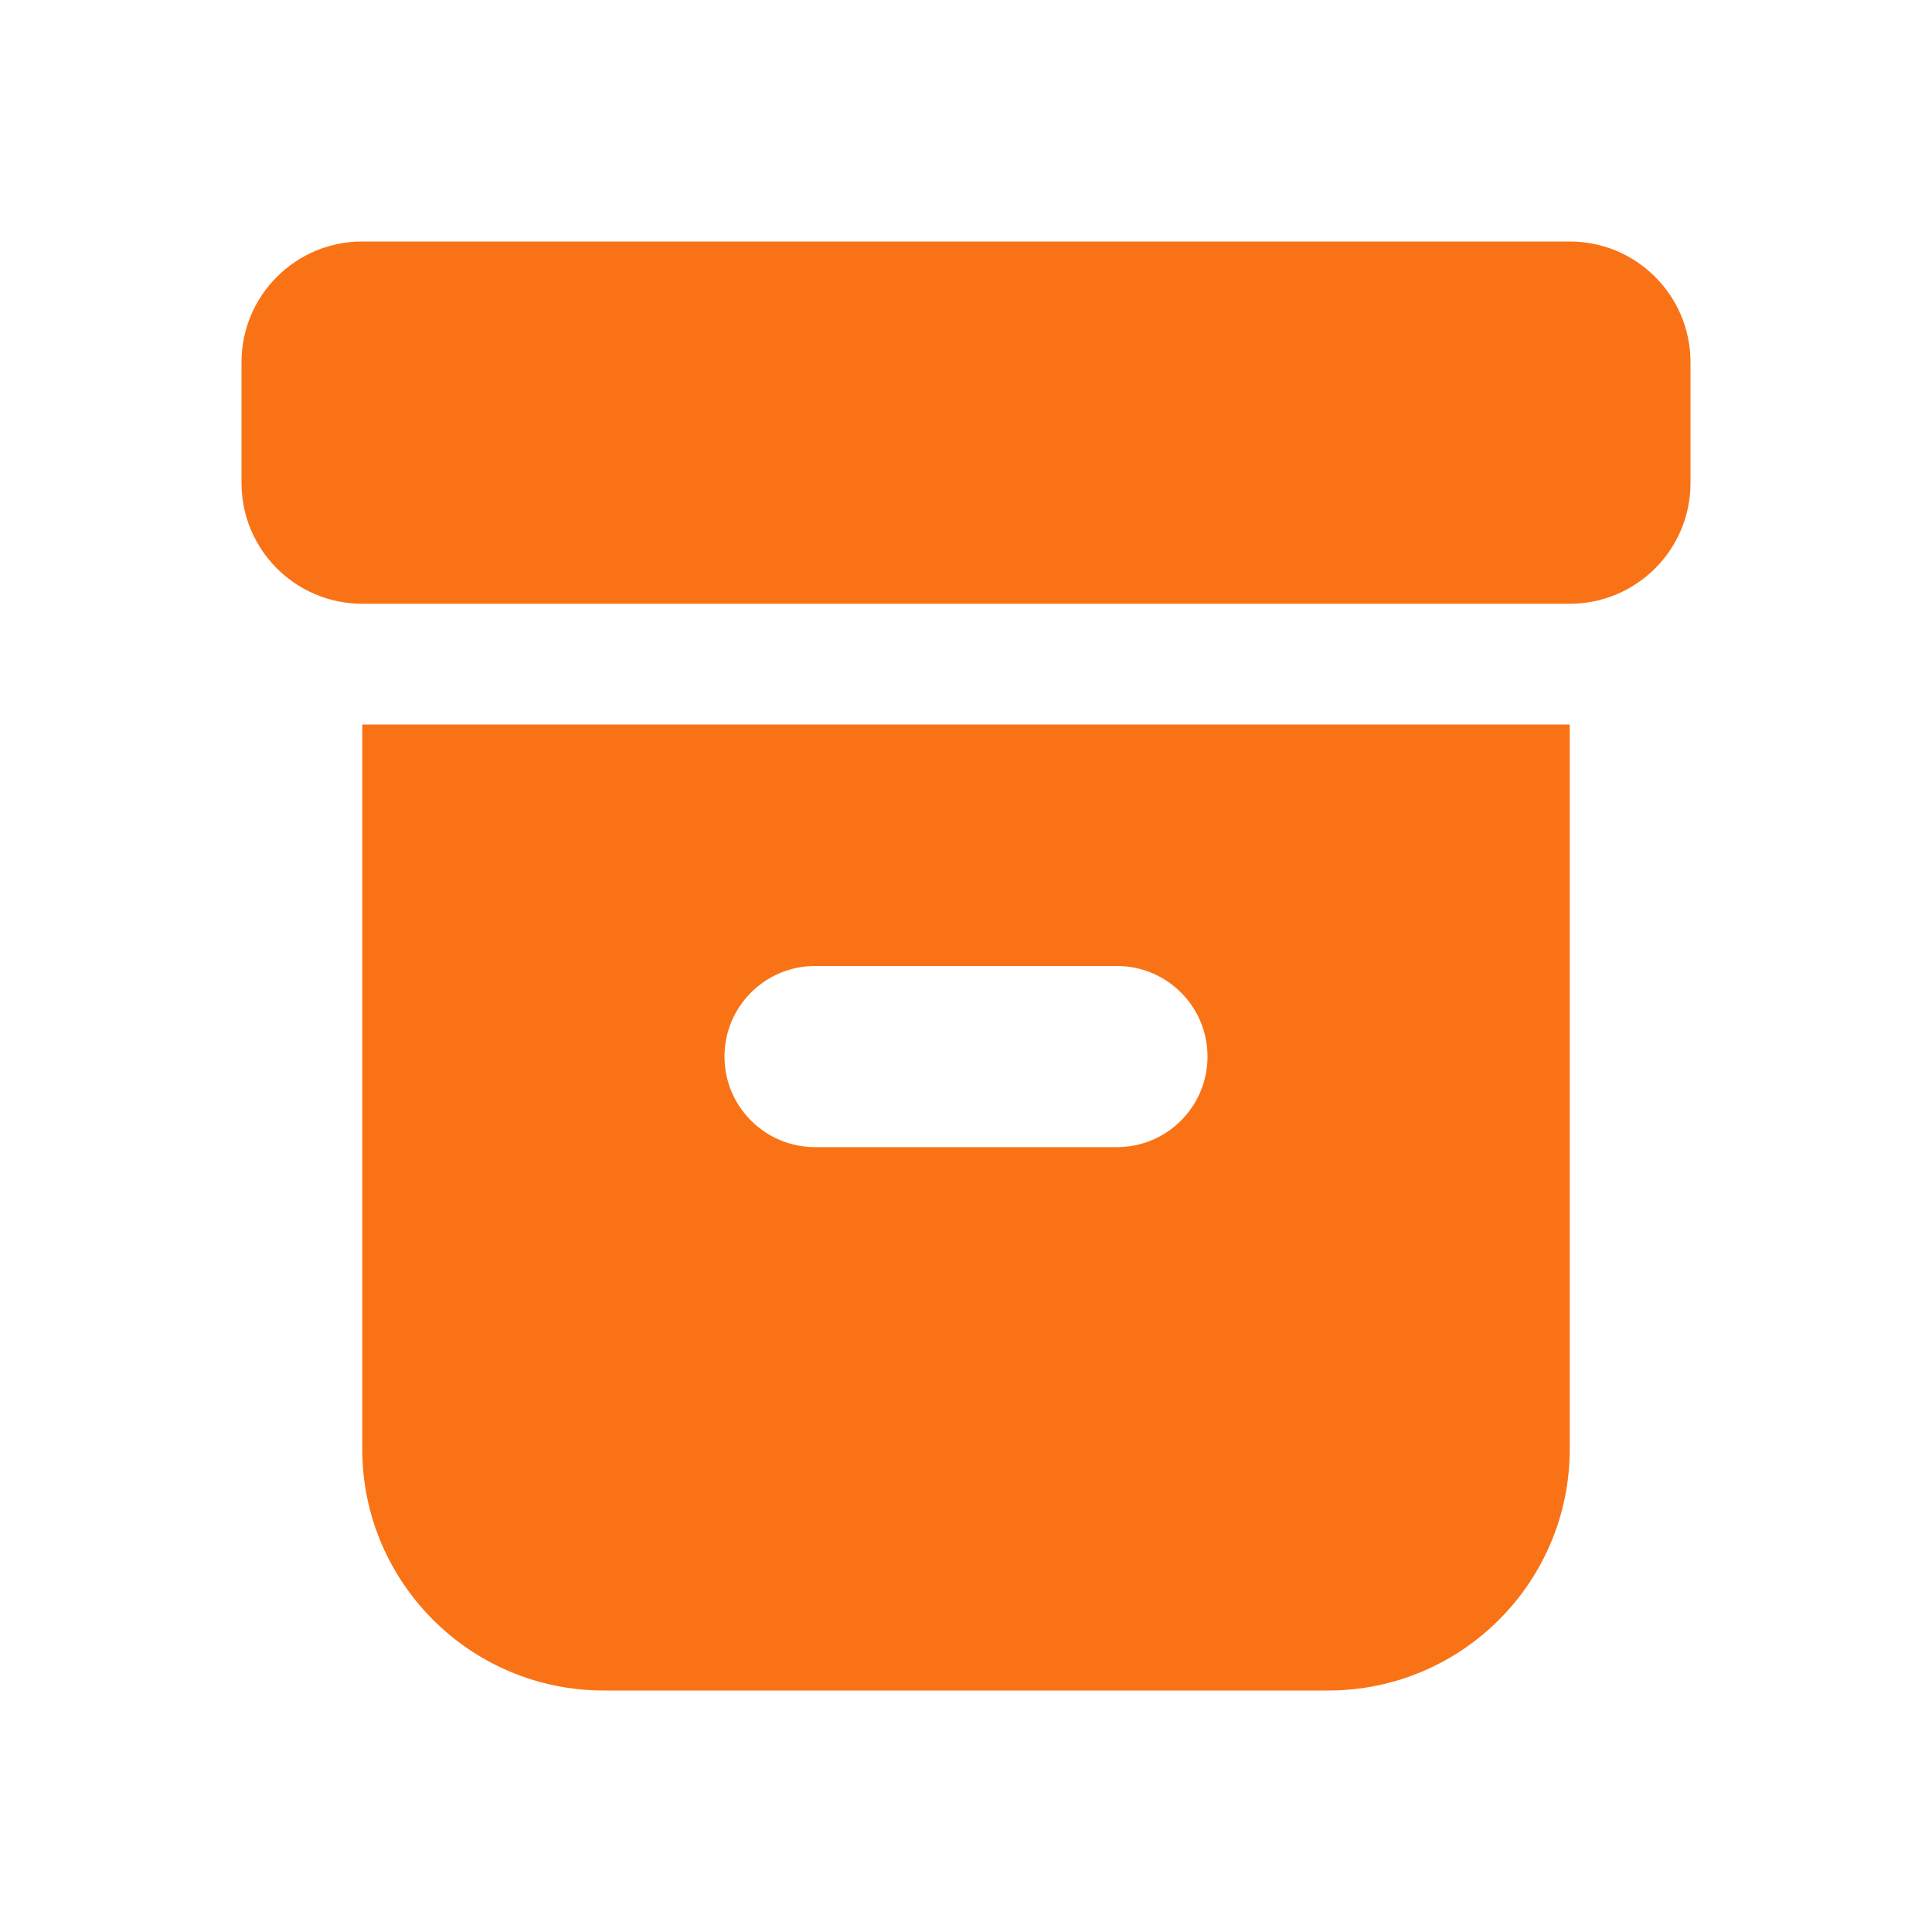
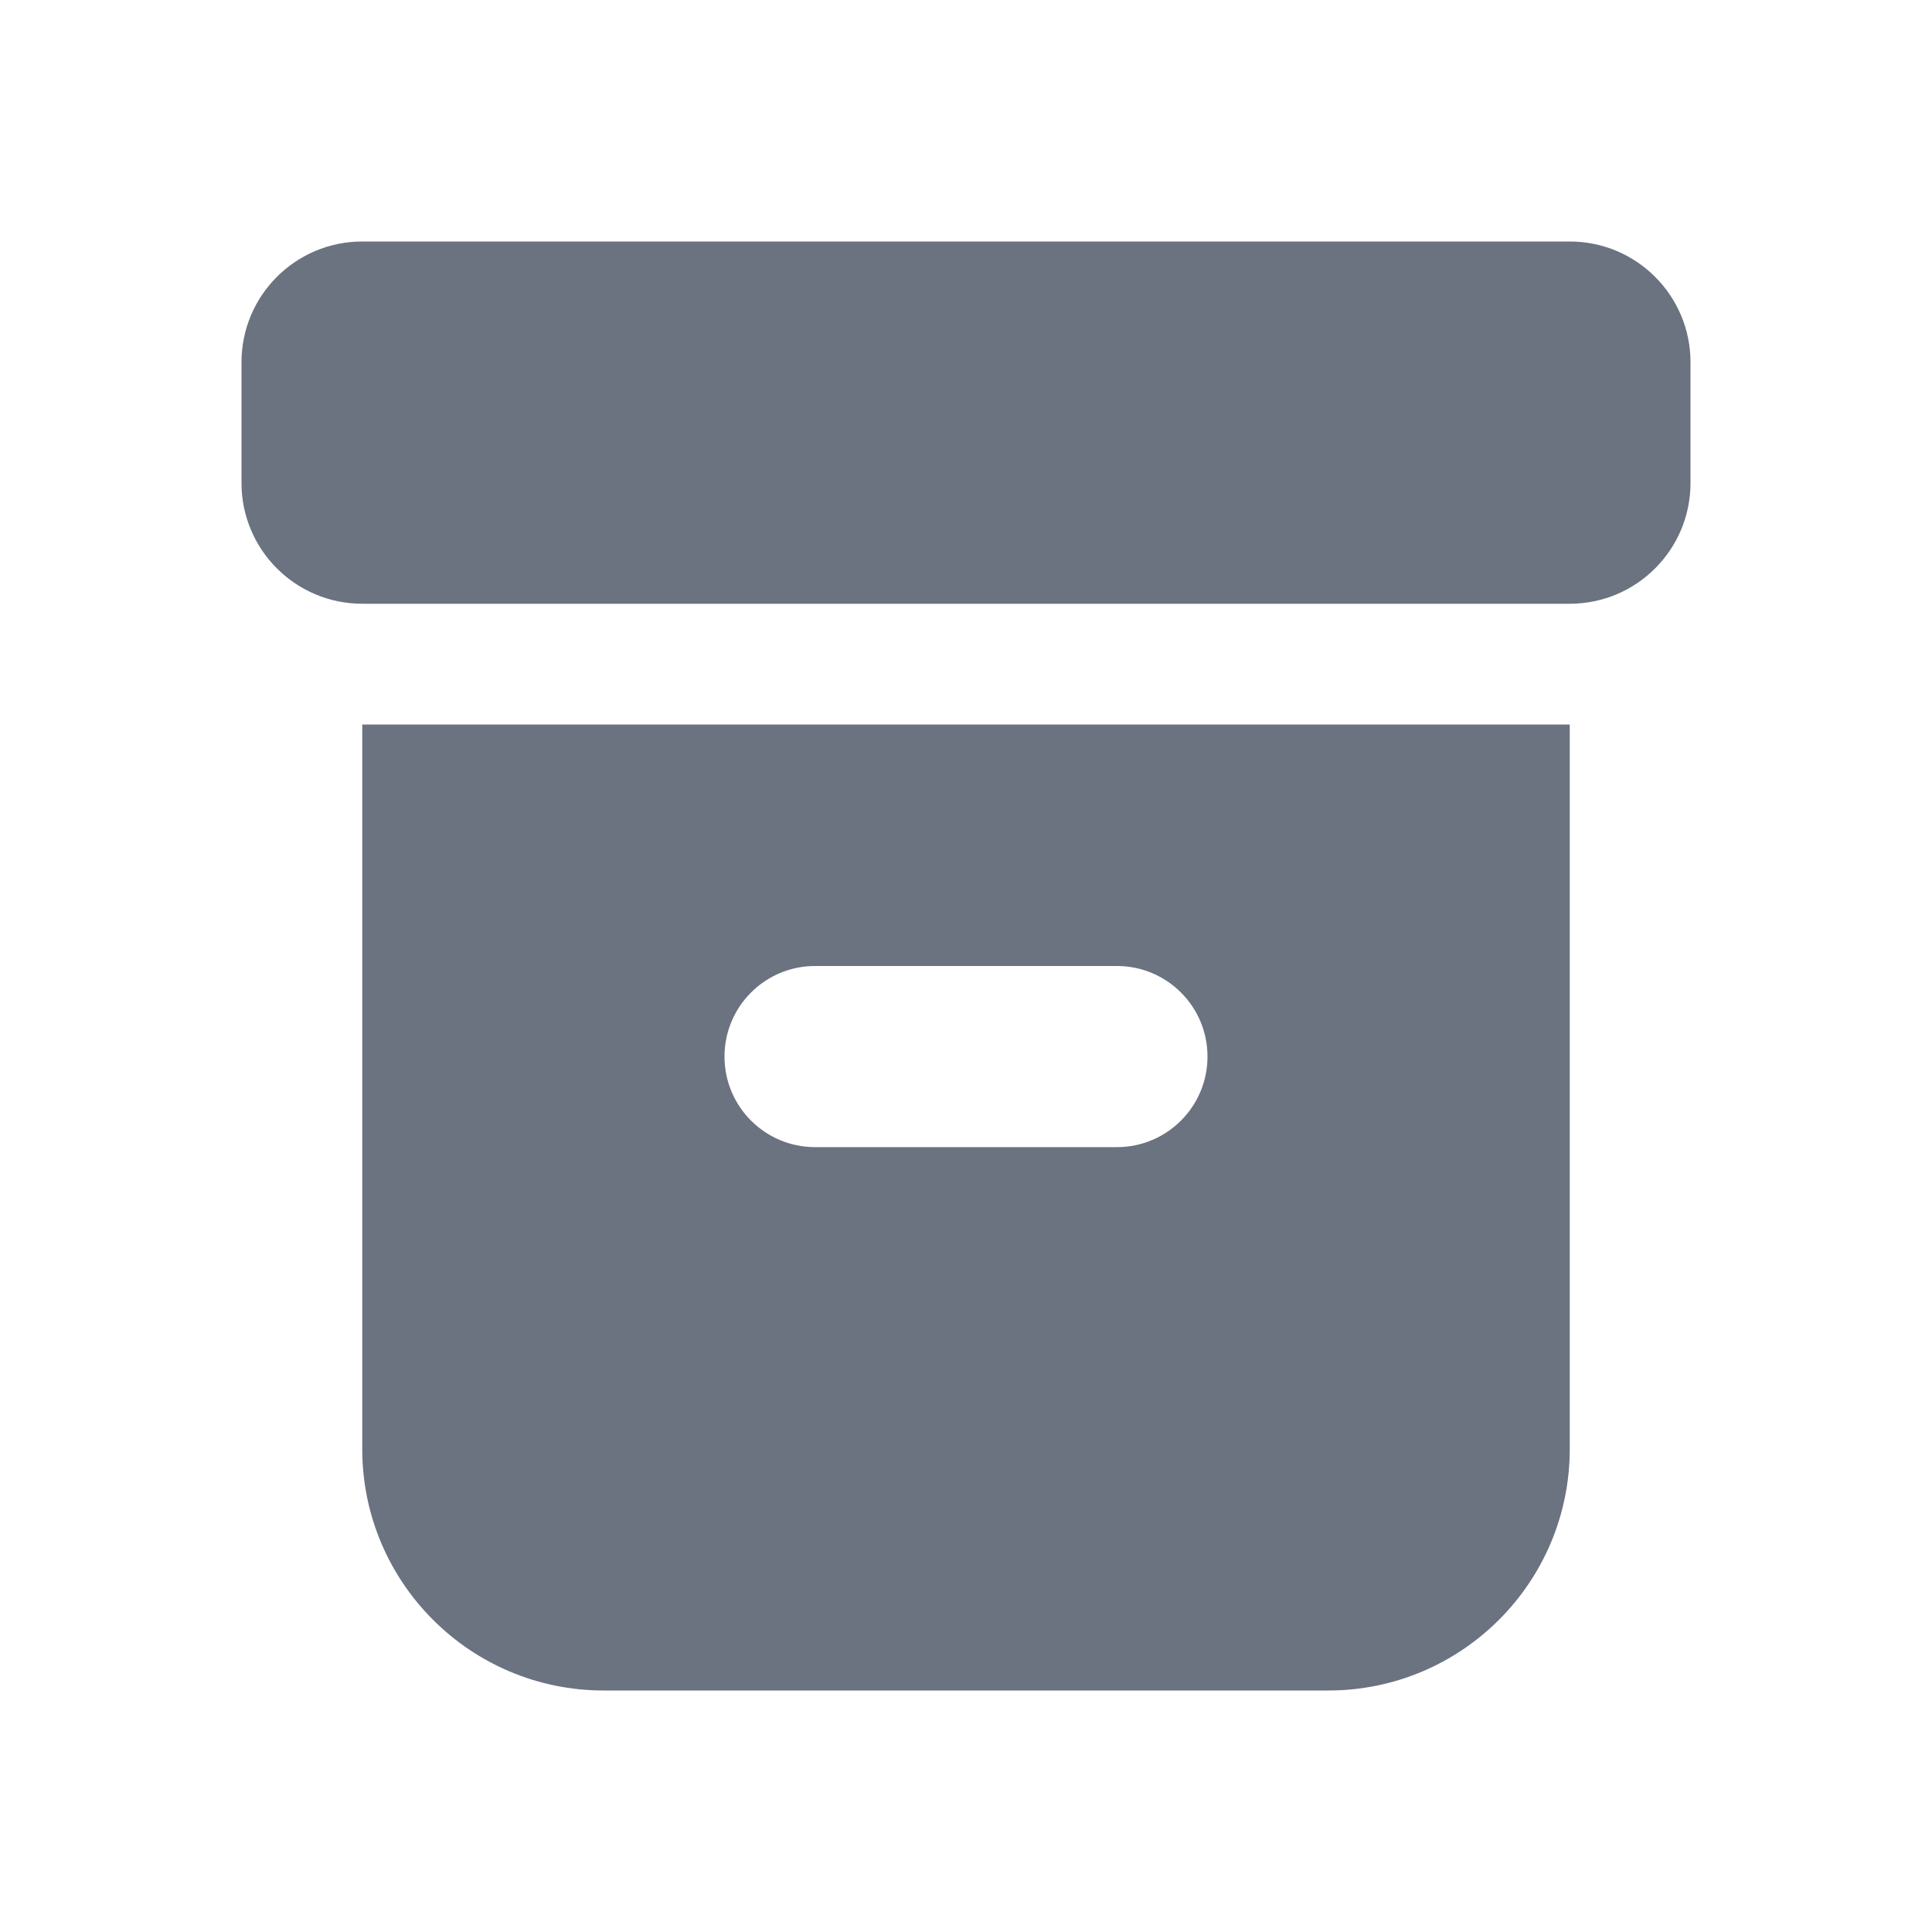
- <svg xmlns="http://www.w3.org/2000/svg" viewBox="0 0 16 16" fill="#f97316" class="w-4 h-4">
+ <svg xmlns="http://www.w3.org/2000/svg" viewBox="0 0 16 16" fill="#6b7280" class="w-4 h-4">
  <path d="M3 2a1 1 0 0 0-1 1v1a1 1 0 0 0 1 1h10a1 1 0 0 0 1-1V3a1 1 0 0 0-1-1H3Z" />
  <path fill-rule="evenodd" d="M3 6h10v6a2 2 0 0 1-2 2H5a2 2 0 0 1-2-2V6Zm3 2.75A.75.75 0 0 1 6.75 8h2.5a.75.75 0 0 1 0 1.5h-2.5A.75.75 0 0 1 6 8.75Z" clip-rule="evenodd" />
</svg>
